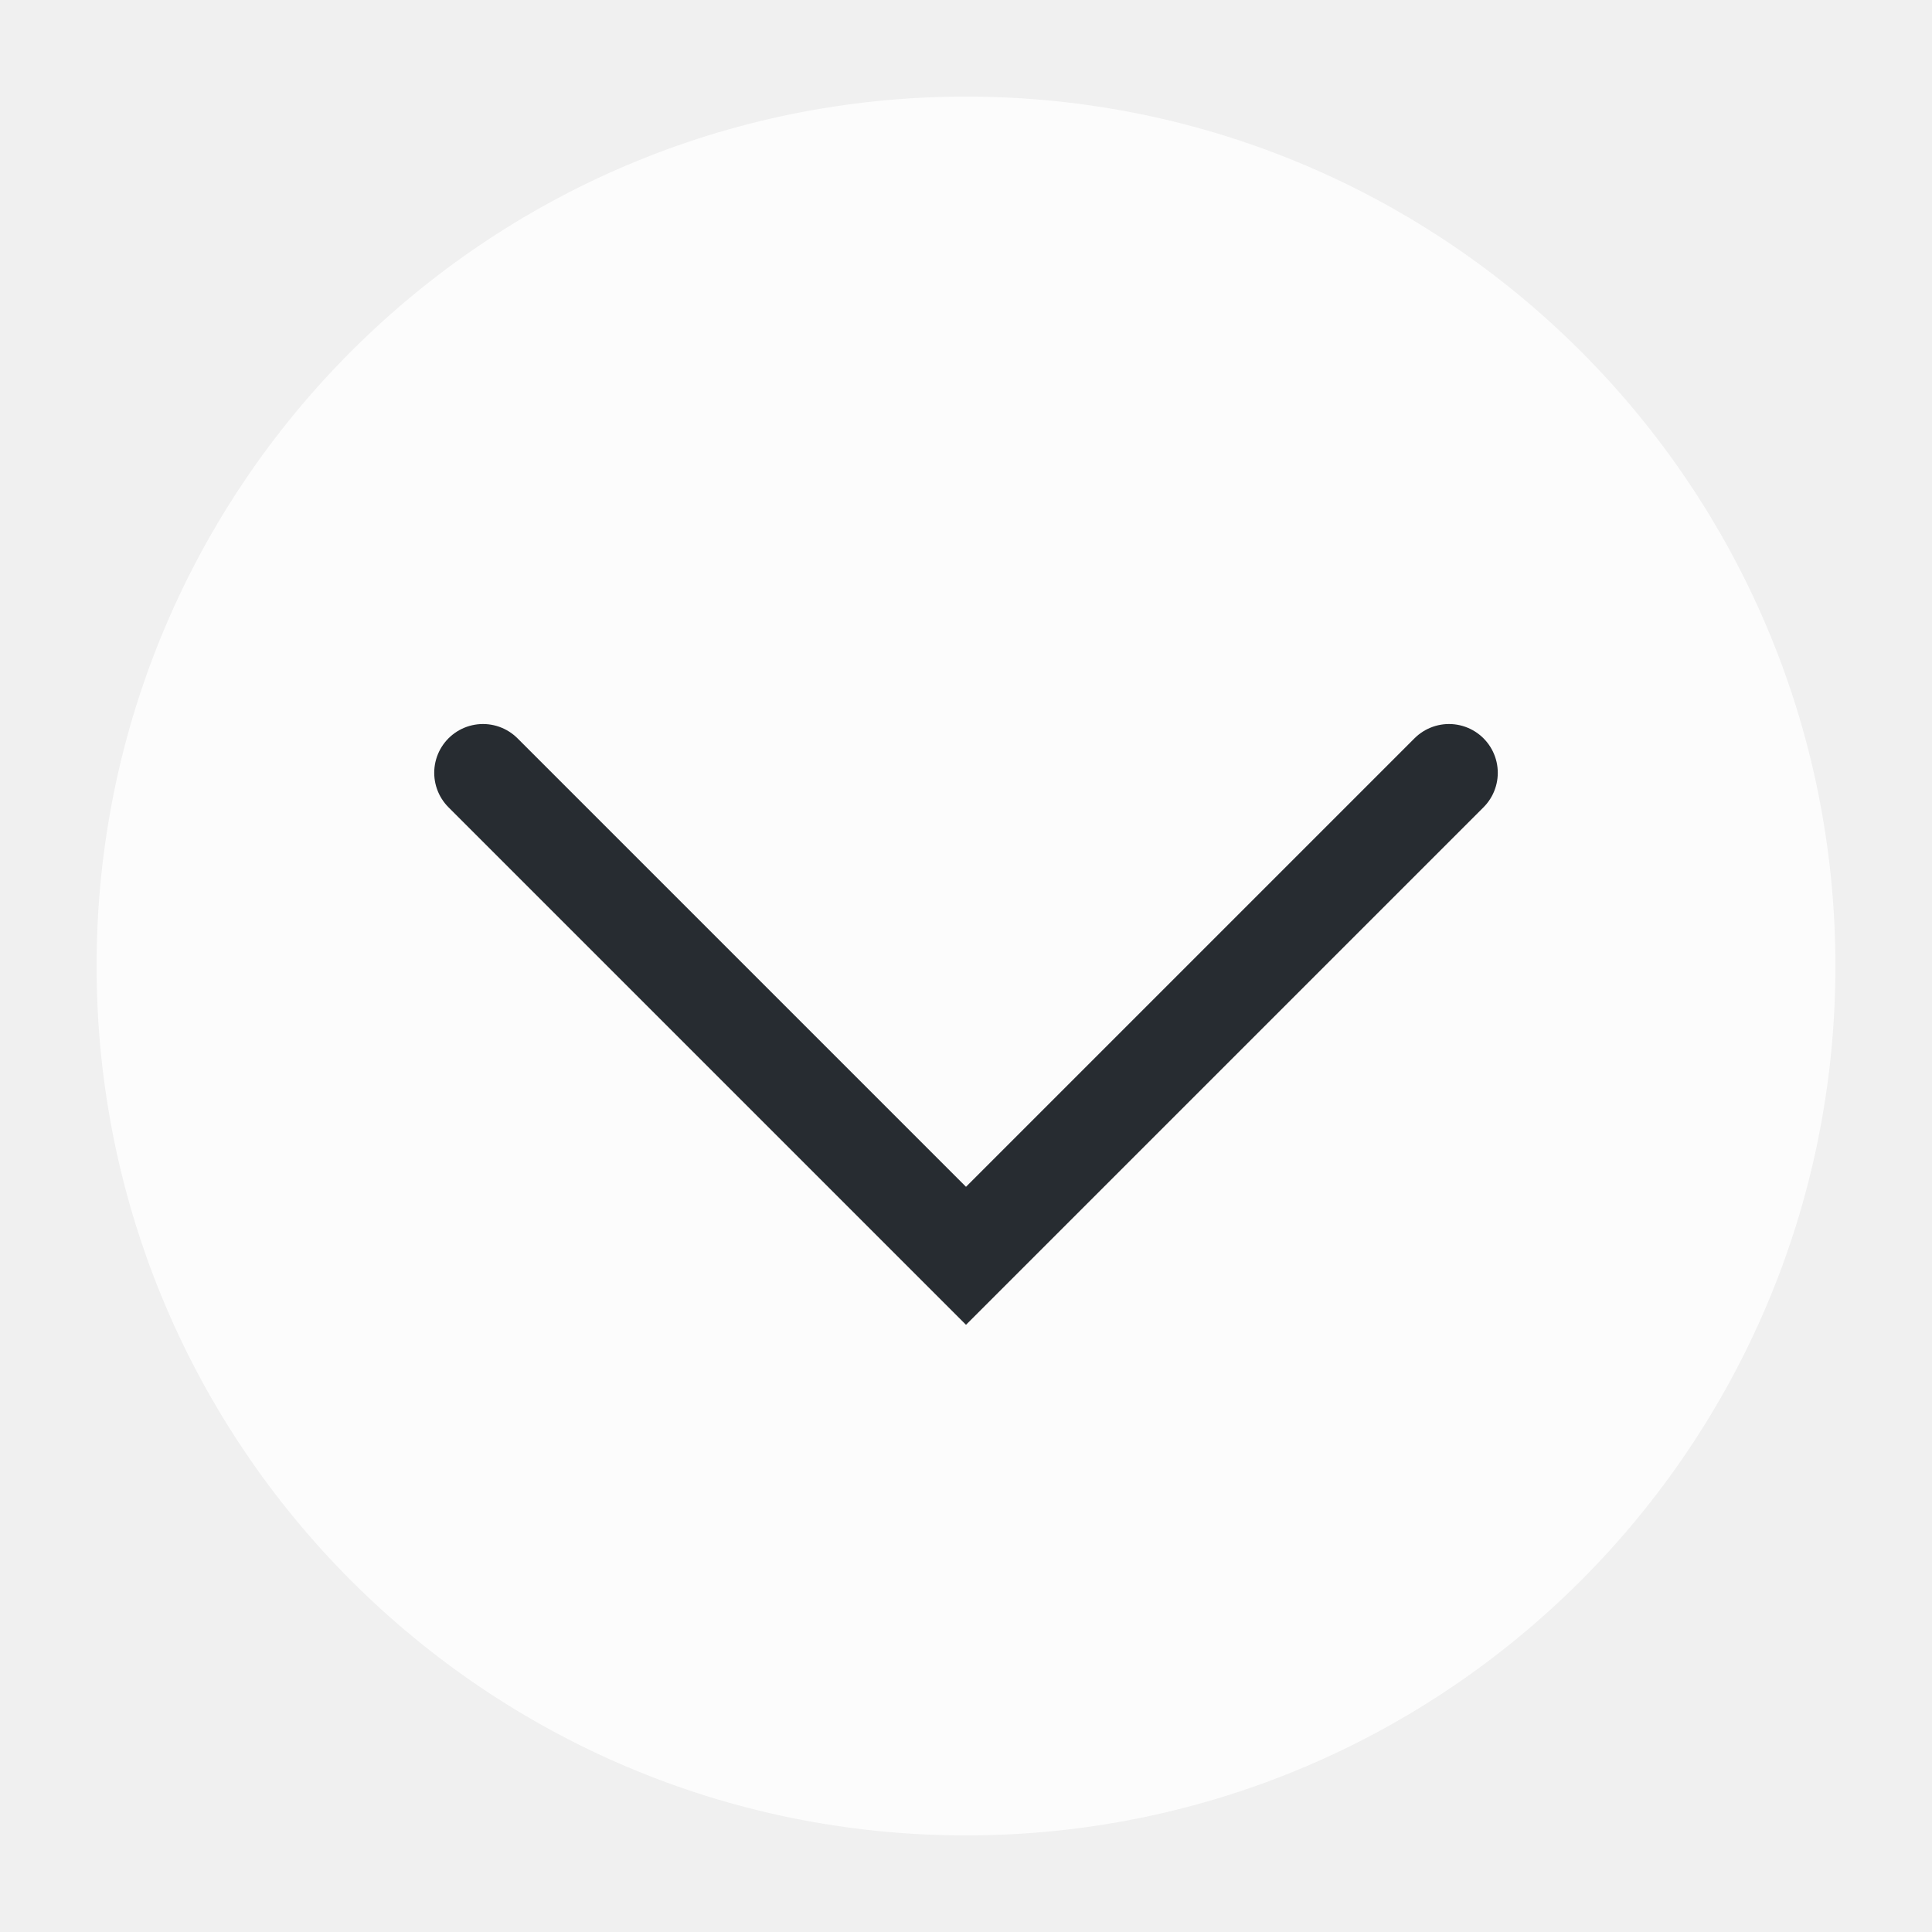
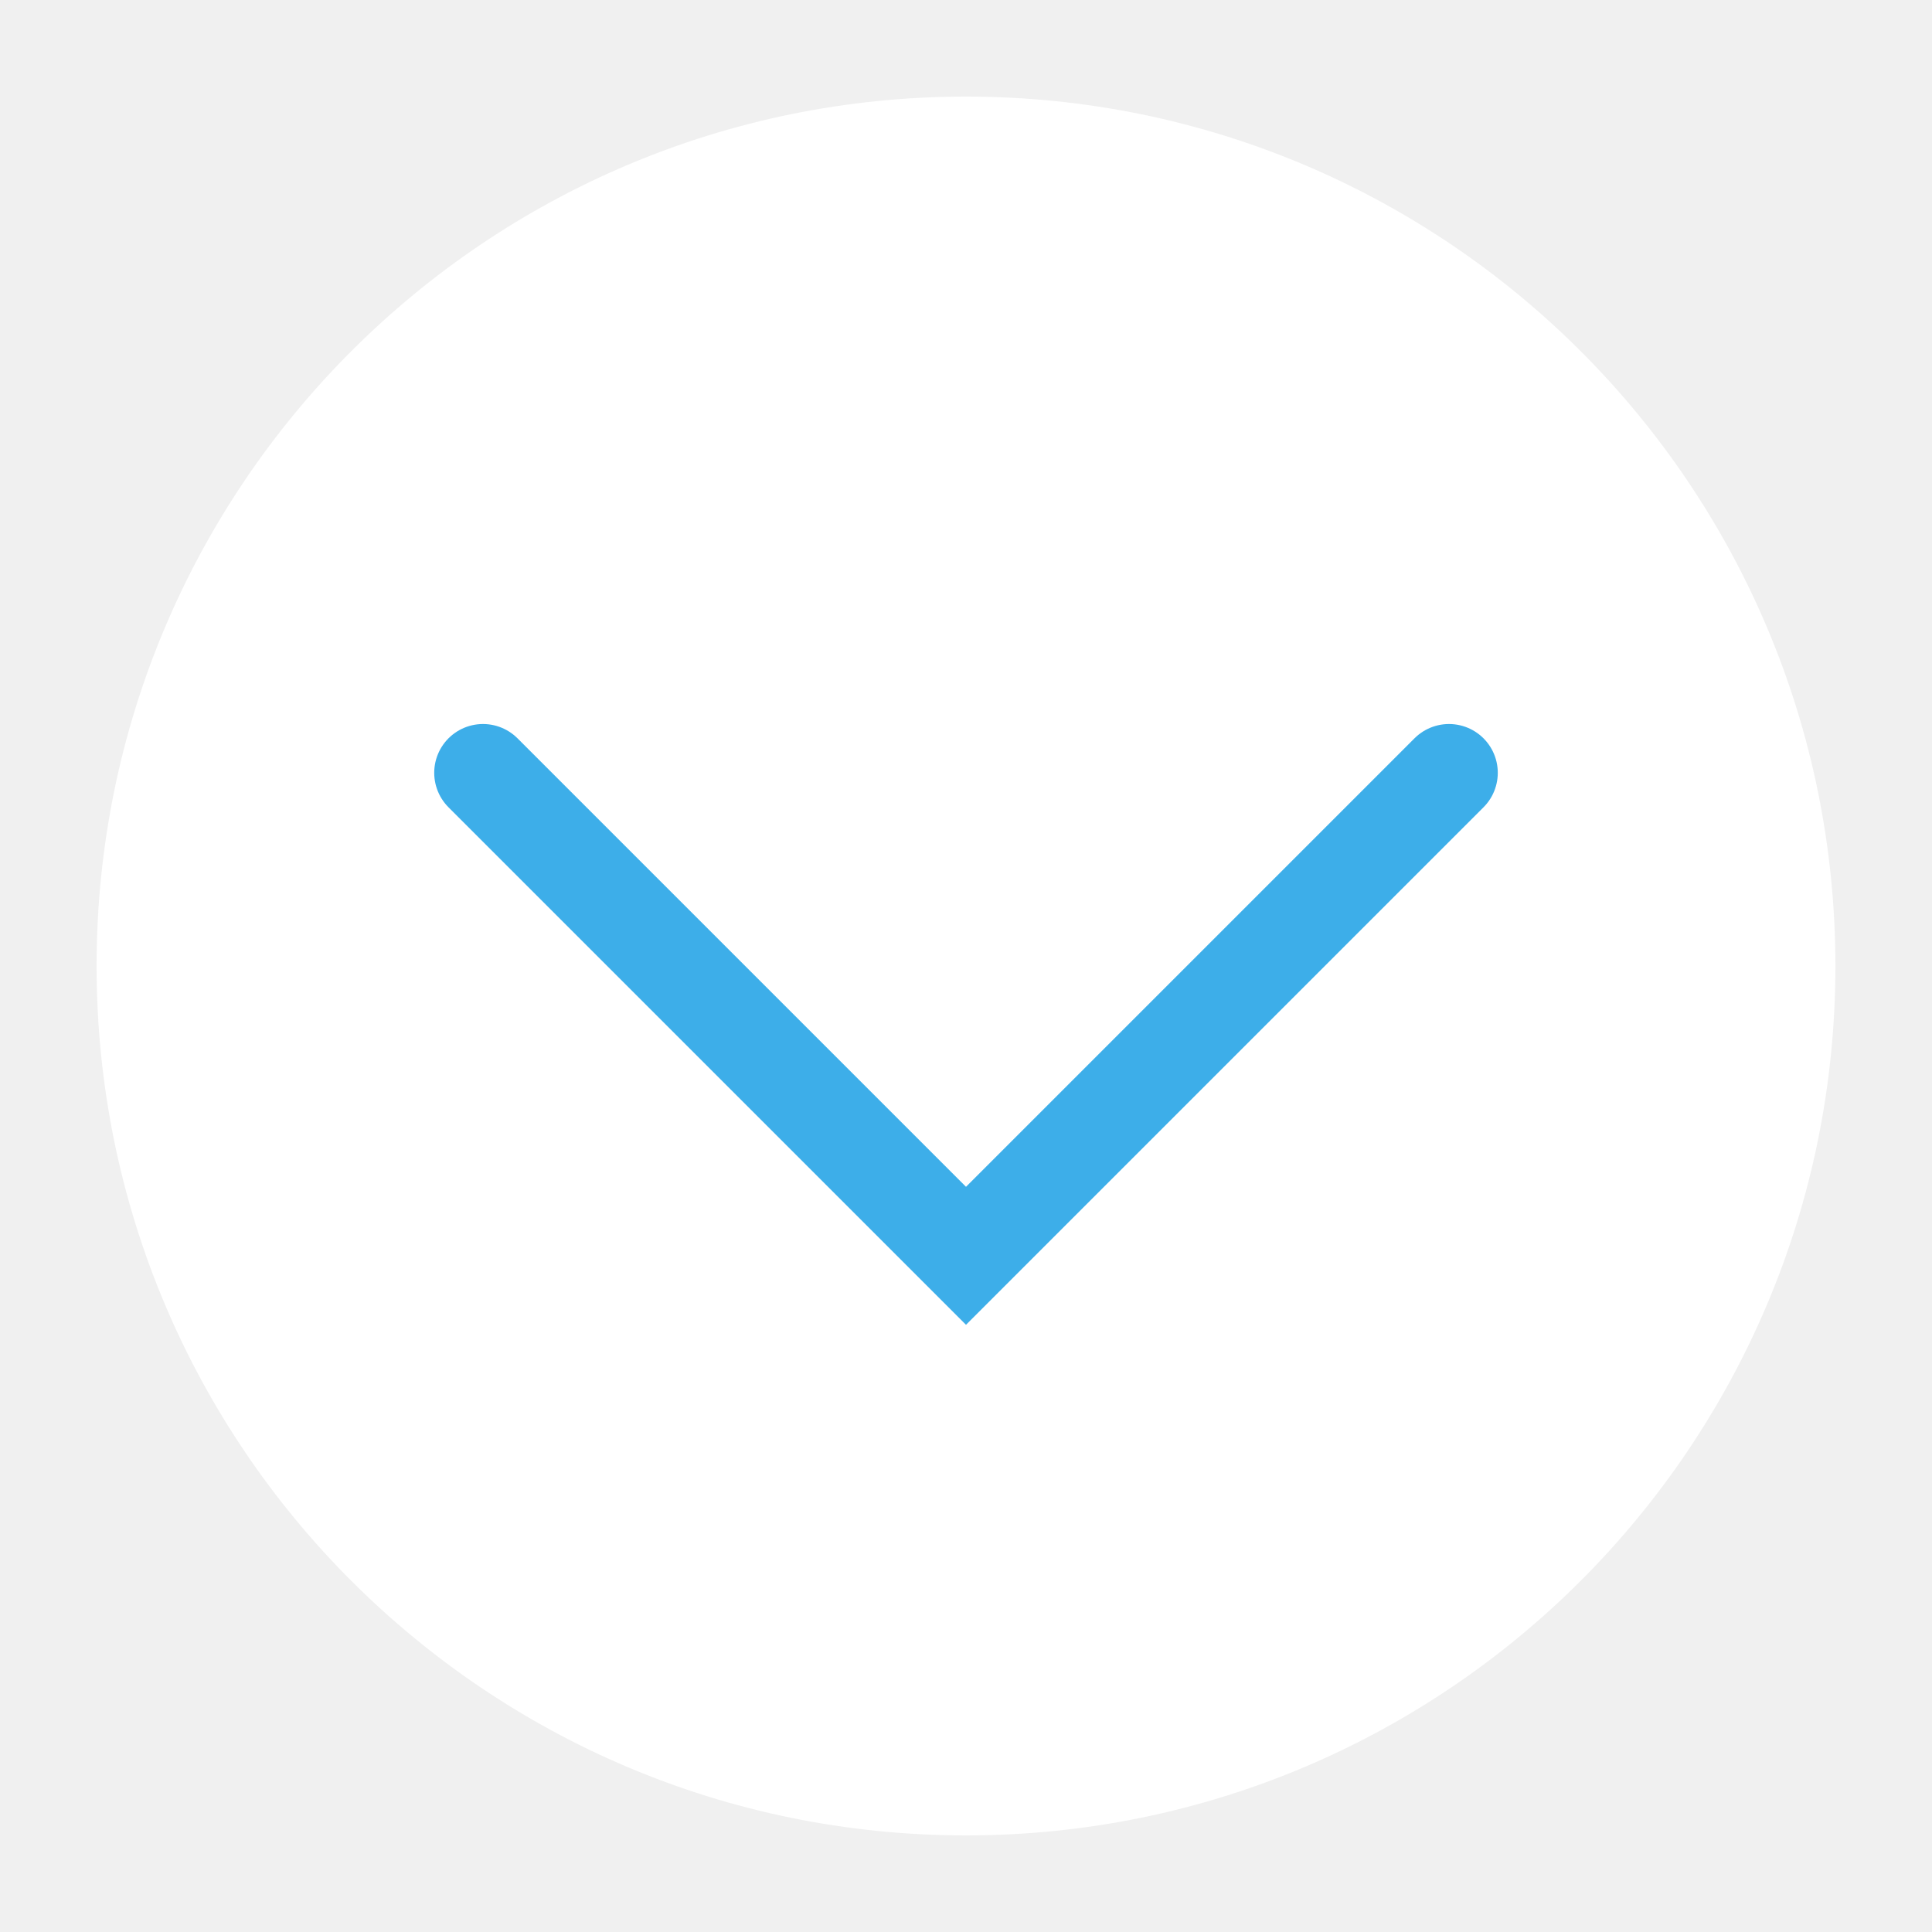
<svg xmlns="http://www.w3.org/2000/svg" viewBox="0 0 50 50" version="1.2" baseProfile="tiny">
  <defs>
</defs>
  <g fill="none" stroke="black" stroke-width="1" fill-rule="evenodd" stroke-linecap="square" stroke-linejoin="bevel">
-     <g fill="none" stroke="#000000" stroke-opacity="1" stroke-width="1" stroke-linecap="square" stroke-linejoin="bevel" transform="matrix(1,0,0,1,0,0)" font-family="Inter" font-size="10" font-weight="400" font-style="normal">
+     <g fill="none" stroke="#000000" stroke-opacity="1" stroke-width="1" stroke-linecap="square" stroke-linejoin="bevel" transform="matrix(1,0,0,1,0,0)" font-family="Adwaita Sans" font-size="10" font-weight="400" font-style="normal">
</g>
-     <g fill="#fcfcfc" fill-opacity="1" stroke="none" transform="matrix(2.5,0,0,2.5,2.5,2.5)" font-family="Inter" font-size="10" font-weight="400" font-style="normal">
+     <g fill="#ffffff" fill-opacity="1" stroke="none" transform="matrix(2.5,0,0,2.5,2.5,2.5)" font-family="Adwaita Sans" font-size="10" font-weight="400" font-style="normal">
      <circle cx="9" cy="9" r="9" />
    </g>
-     <g fill="none" stroke="#272c31" stroke-opacity="1" stroke-width="1.01" stroke-linecap="round" stroke-linejoin="miter" stroke-miterlimit="2" transform="matrix(2.5,0,0,2.5,2.5,2.5)" font-family="Inter" font-size="10" font-weight="400" font-style="normal">
+     <g fill="none" stroke="#3daee9" stroke-opacity="1" stroke-width="1.01" stroke-linecap="round" stroke-linejoin="miter" stroke-miterlimit="2" transform="matrix(2.5,0,0,2.5,2.5,2.5)" font-family="Adwaita Sans" font-size="10" font-weight="400" font-style="normal">
      <polyline fill="none" vector-effect="none" points="4,7 9,12 14,7 " />
    </g>
-     <g fill="none" stroke="#000000" stroke-opacity="1" stroke-width="1" stroke-linecap="square" stroke-linejoin="bevel" transform="matrix(1,0,0,1,0,0)" font-family="Inter" font-size="10" font-weight="400" font-style="normal">
+     <g fill="none" stroke="#000000" stroke-opacity="1" stroke-width="1" stroke-linecap="square" stroke-linejoin="bevel" transform="matrix(1,0,0,1,0,0)" font-family="Adwaita Sans" font-size="10" font-weight="400" font-style="normal">
</g>
  </g>
</svg>
